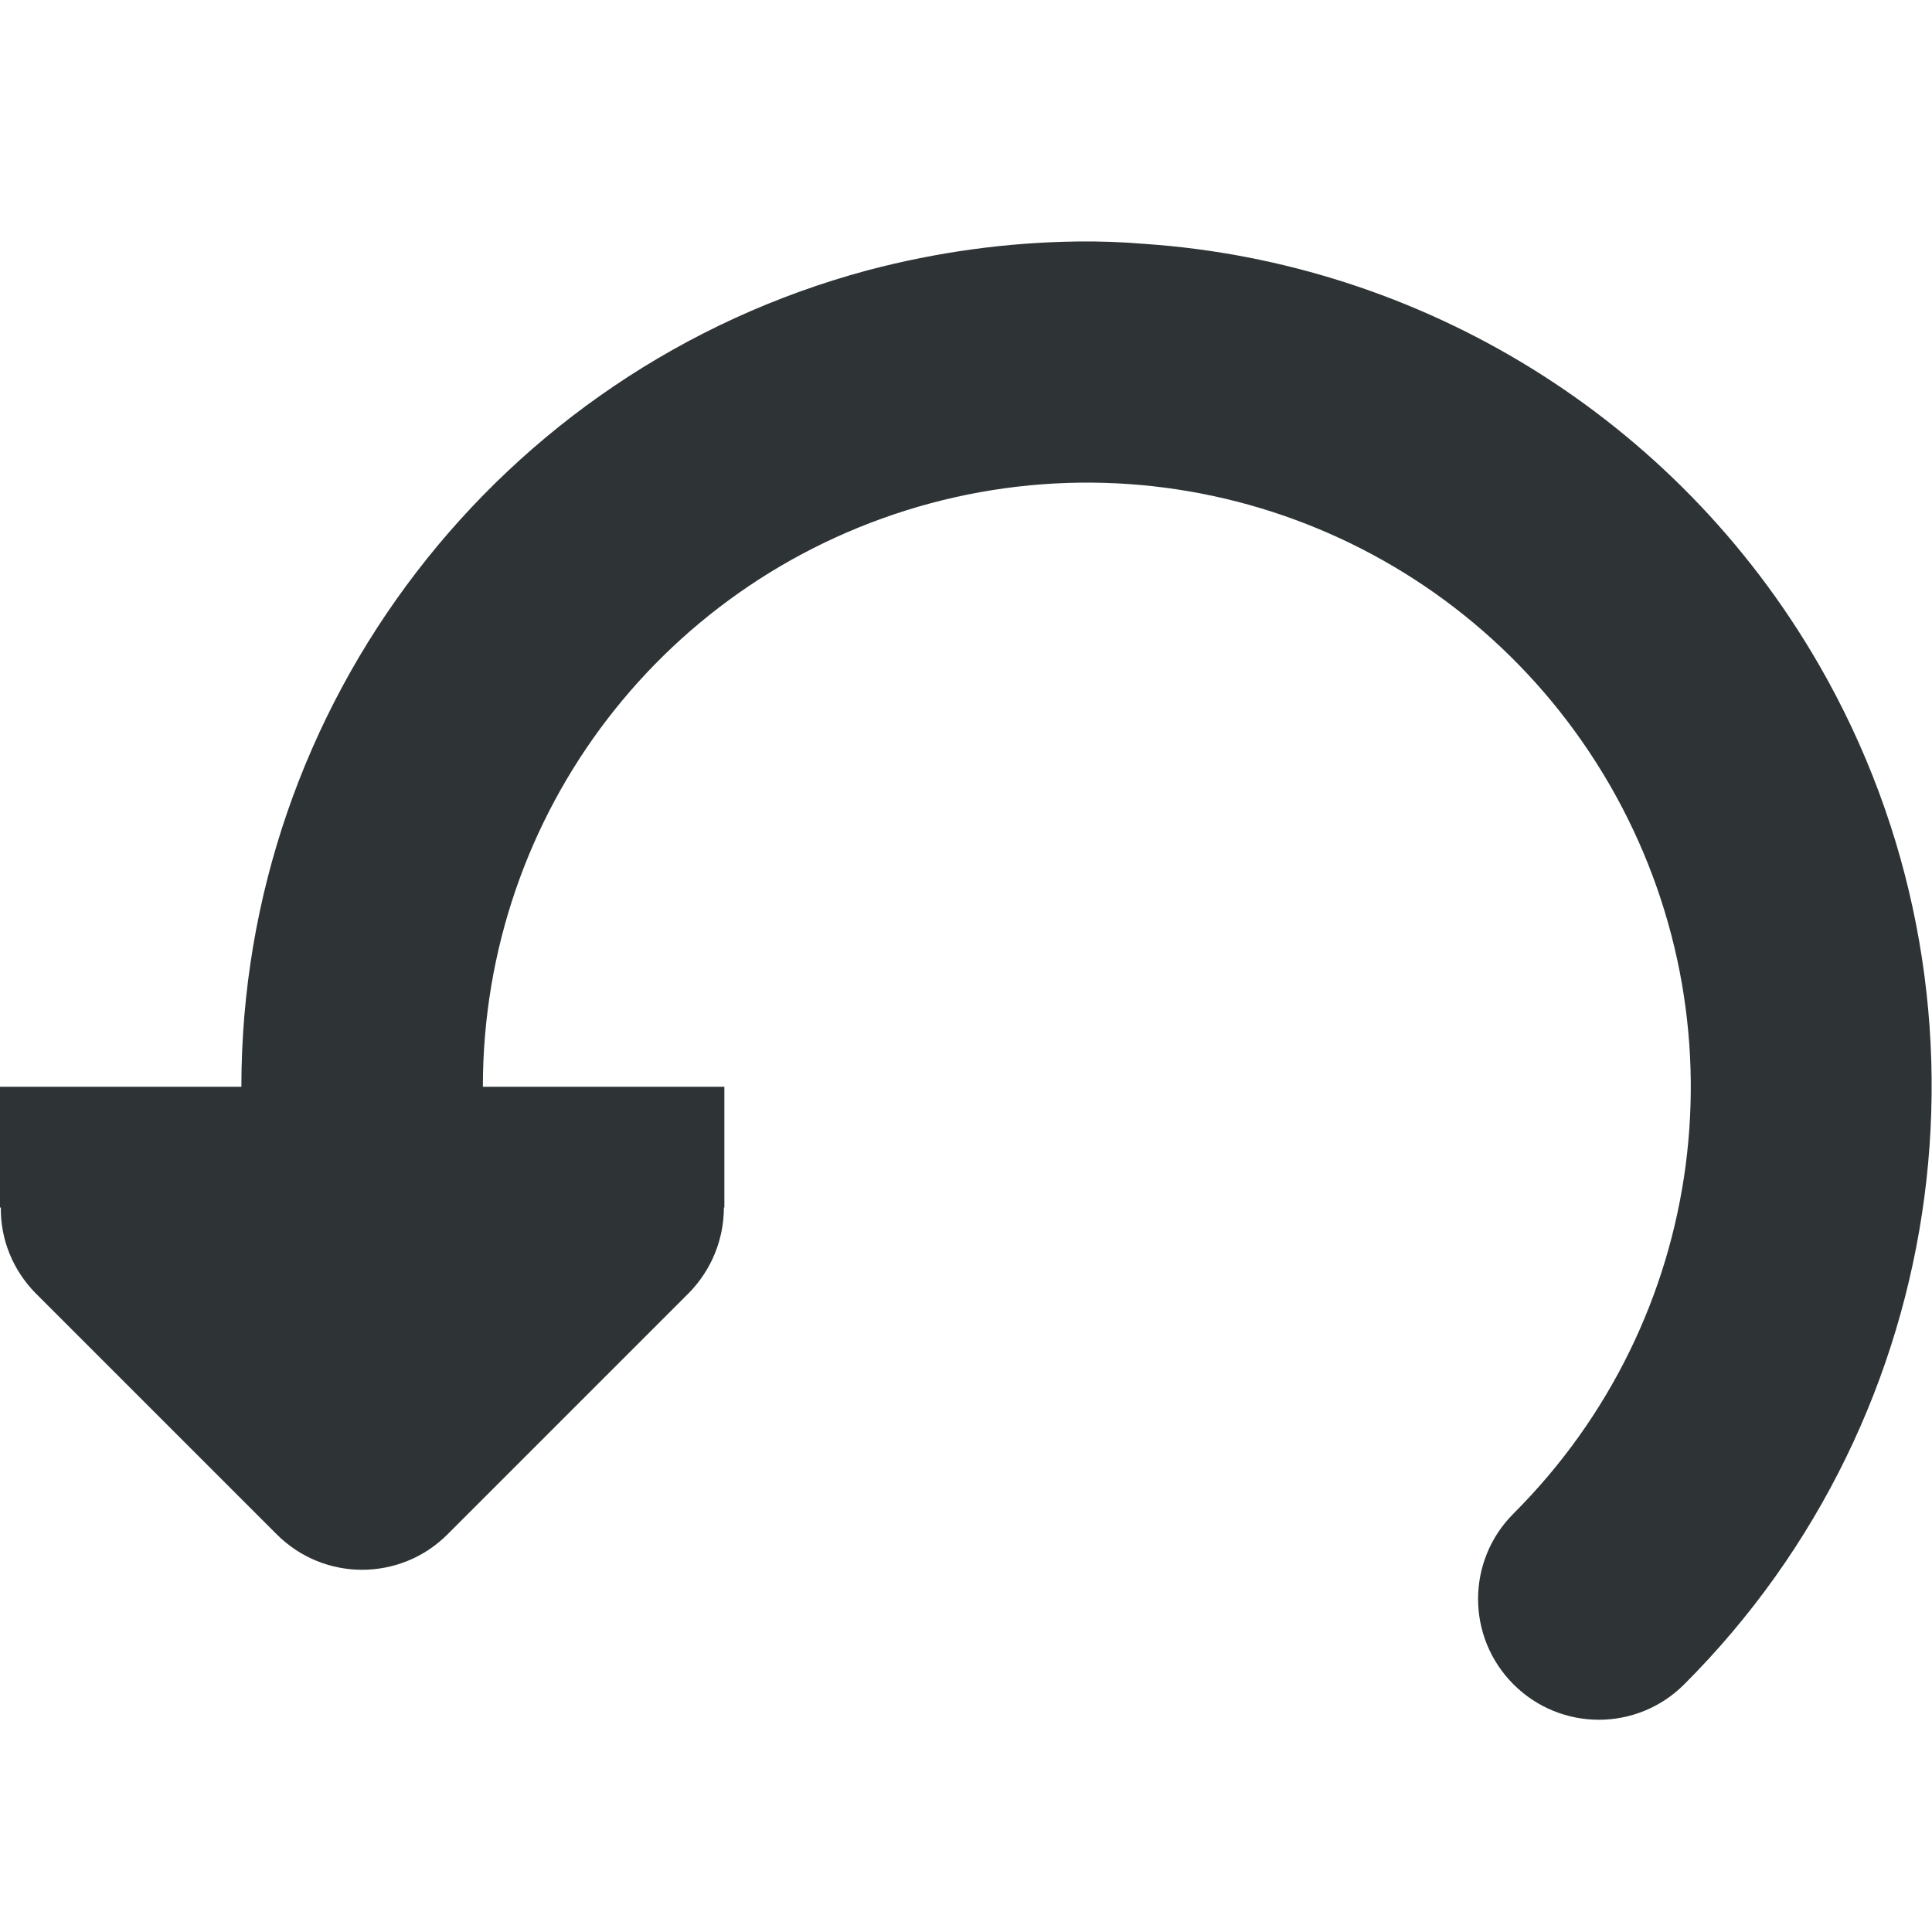
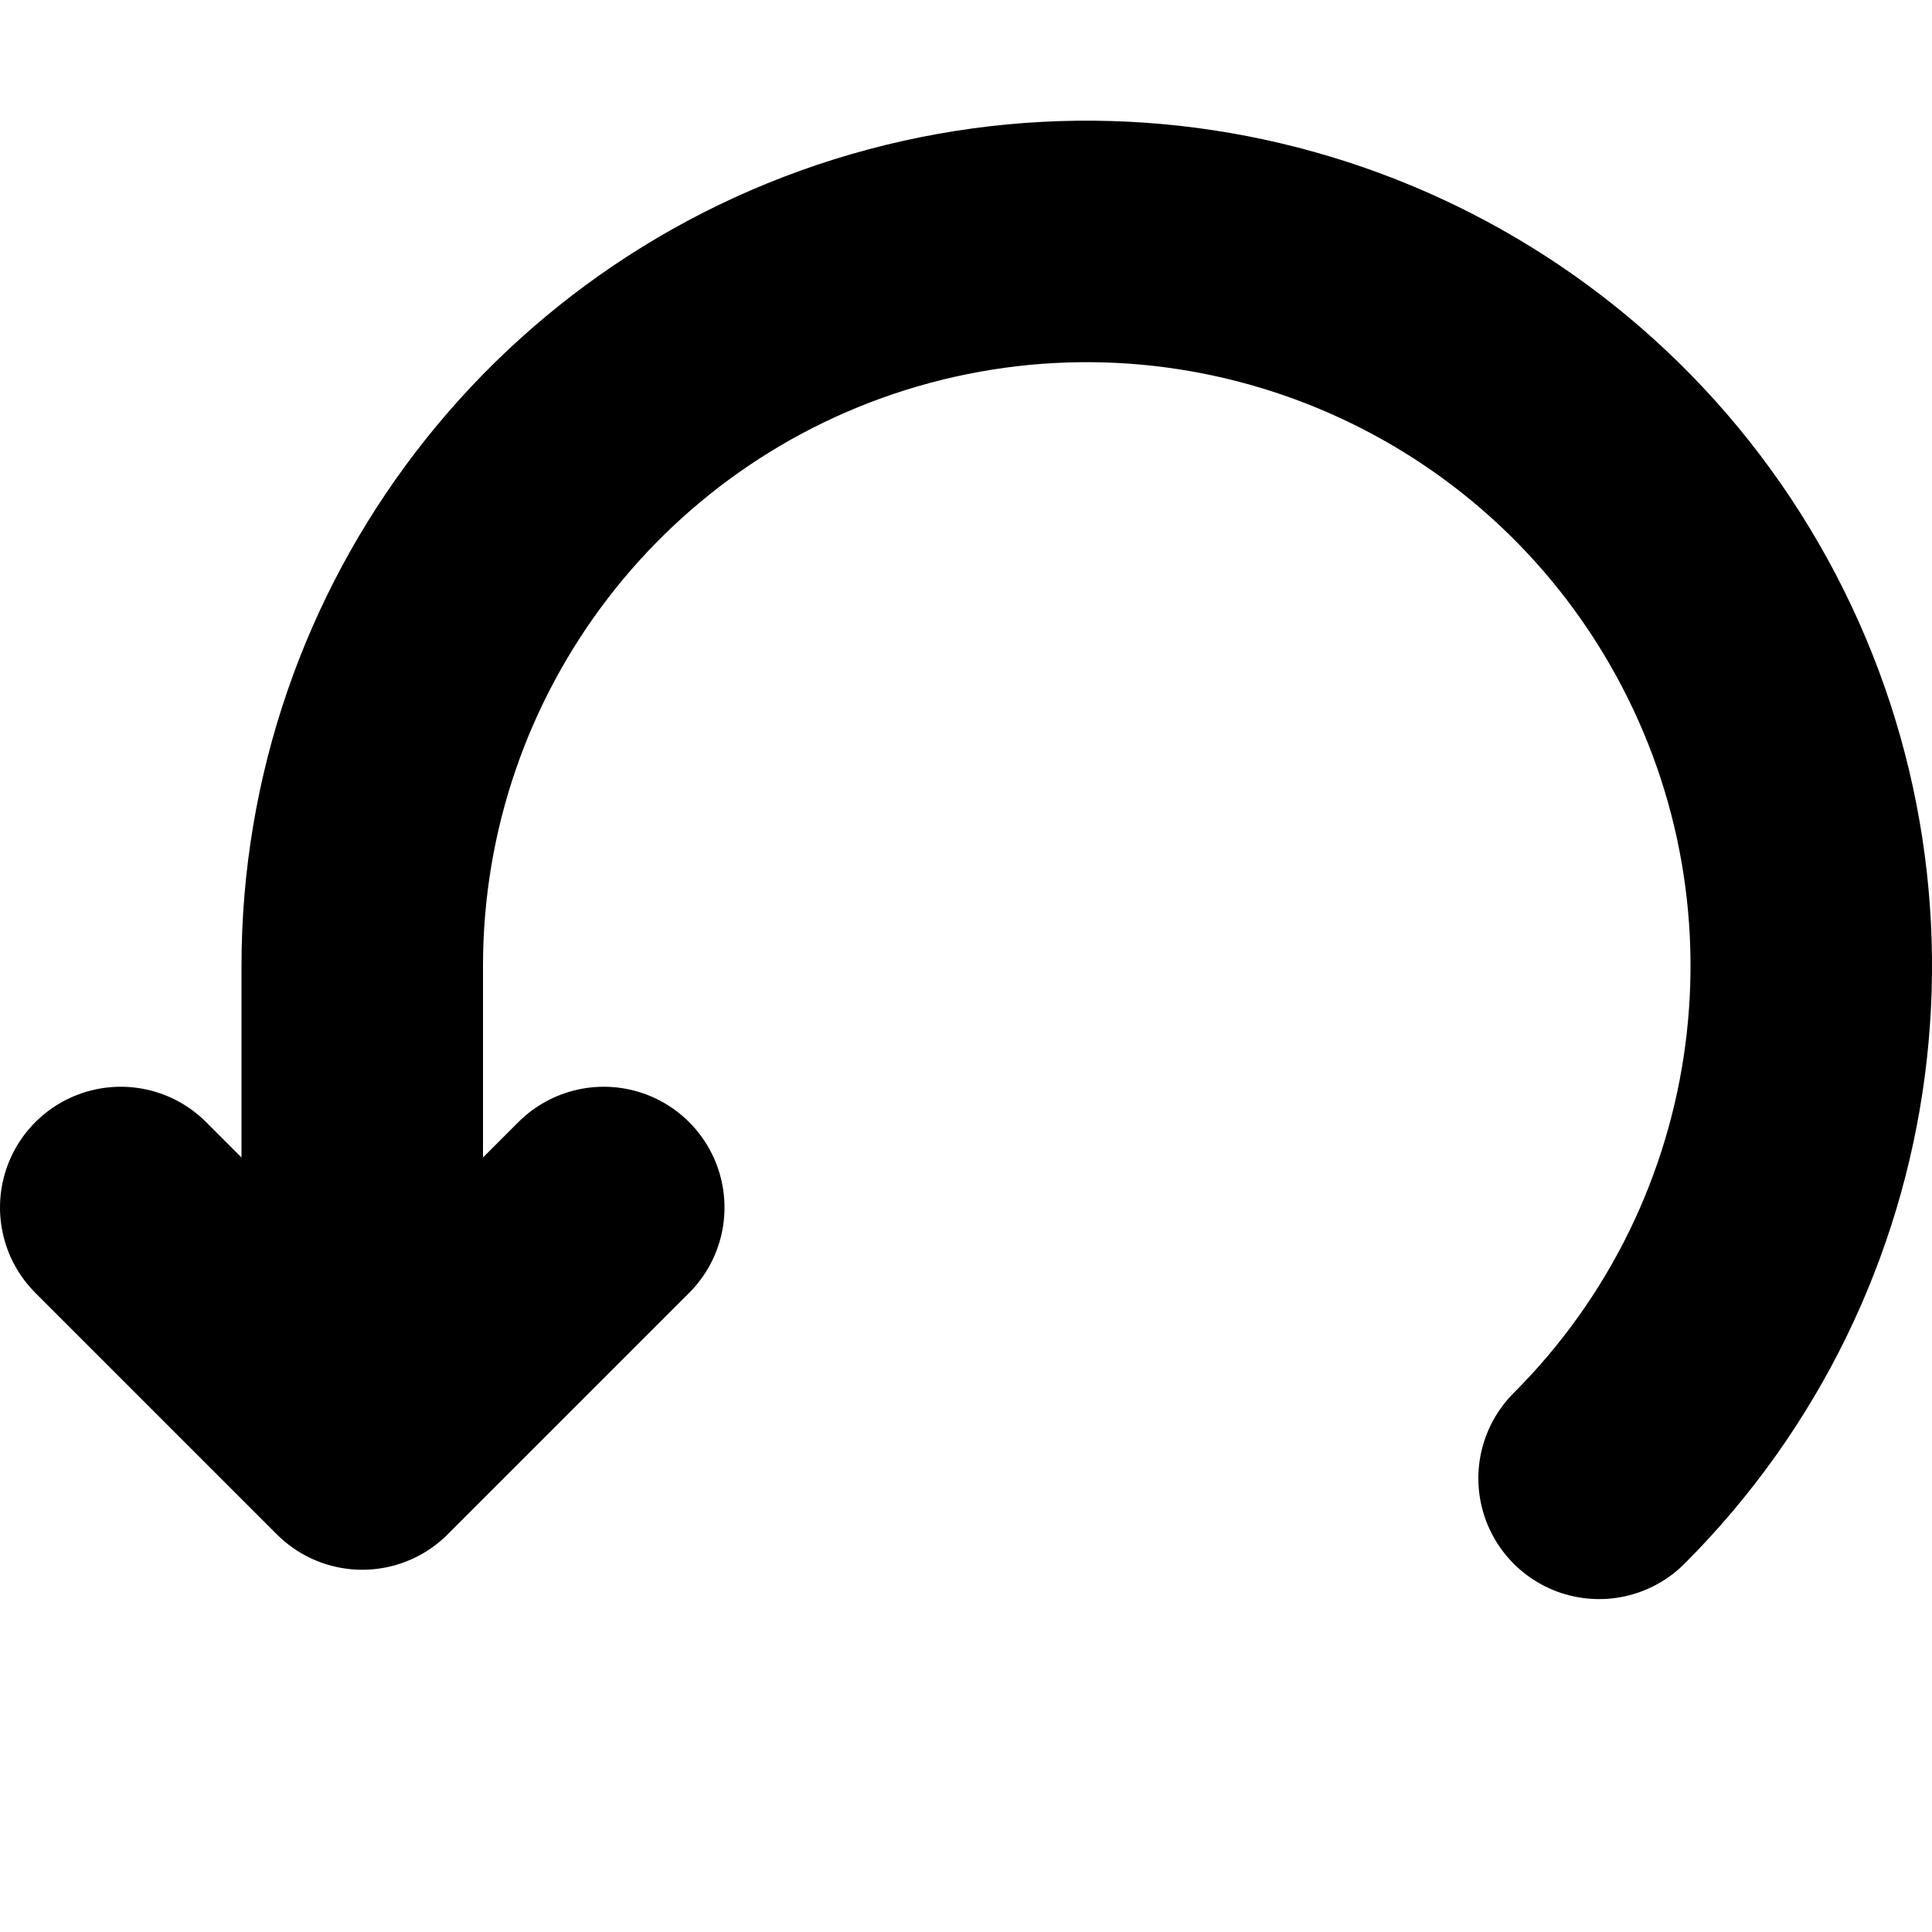
- <svg xmlns="http://www.w3.org/2000/svg" height="16px" viewBox="0 0 16 16" width="16px">
-   <path d="m 8.914 2 c -0.574 0.008 -1.152 0.086 -1.727 0.238 c -3.055 0.82 -5.188 3.598 -5.188 6.762 h -2 v 1 h 0.008 c -0.004 0.266 0.102 0.52 0.285 0.707 l 2 2 c 0.391 0.391 1.023 0.391 1.414 0 l 2 -2 c 0.184 -0.188 0.289 -0.441 0.289 -0.707 h 0.004 v -1 h -2 c 0 -2.27 1.516 -4.242 3.707 -4.832 c 2.188 -0.586 4.488 0.367 5.625 2.332 c 1.133 1.965 0.809 4.43 -0.797 6.035 c -0.391 0.391 -0.391 1.023 0 1.414 s 1.023 0.391 1.414 0 c 2.238 -2.238 2.695 -5.711 1.113 -8.449 c -1.188 -2.055 -3.305 -3.324 -5.578 -3.48 c -0.191 -0.016 -0.379 -0.023 -0.57 -0.02 z m 0 0" fill="#2e3436" />
+ <svg xmlns="http://www.w3.org/2000/svg" xmlns:ns1="https://www.gtk.org/grappa" width="16" height="16" ns1:version="1" ns1:keywords="object-rotate-left anti-clockwise anticlockwise" ns1:state="0">
+   <style type="text/css">
+     .not-initial-state {
+       display: none;
+     }
+   </style>
+   <path d="M 5 10 L 3 12 L 1 10 M 3 12 L 3 8 C 3 5.284, 4.824 2.907, 7.447 2.204 C 10.07 1.502, 12.838 2.648, 14.196 5 C 15.554 7.352, 15.163 10.322, 13.243 12.243" id="path4" stroke-width="2" stroke-linecap="round" stroke-linejoin="round" stroke="rgb(0,0,0)" fill="none" class="foreground-stroke transparent-fill" />
</svg>
